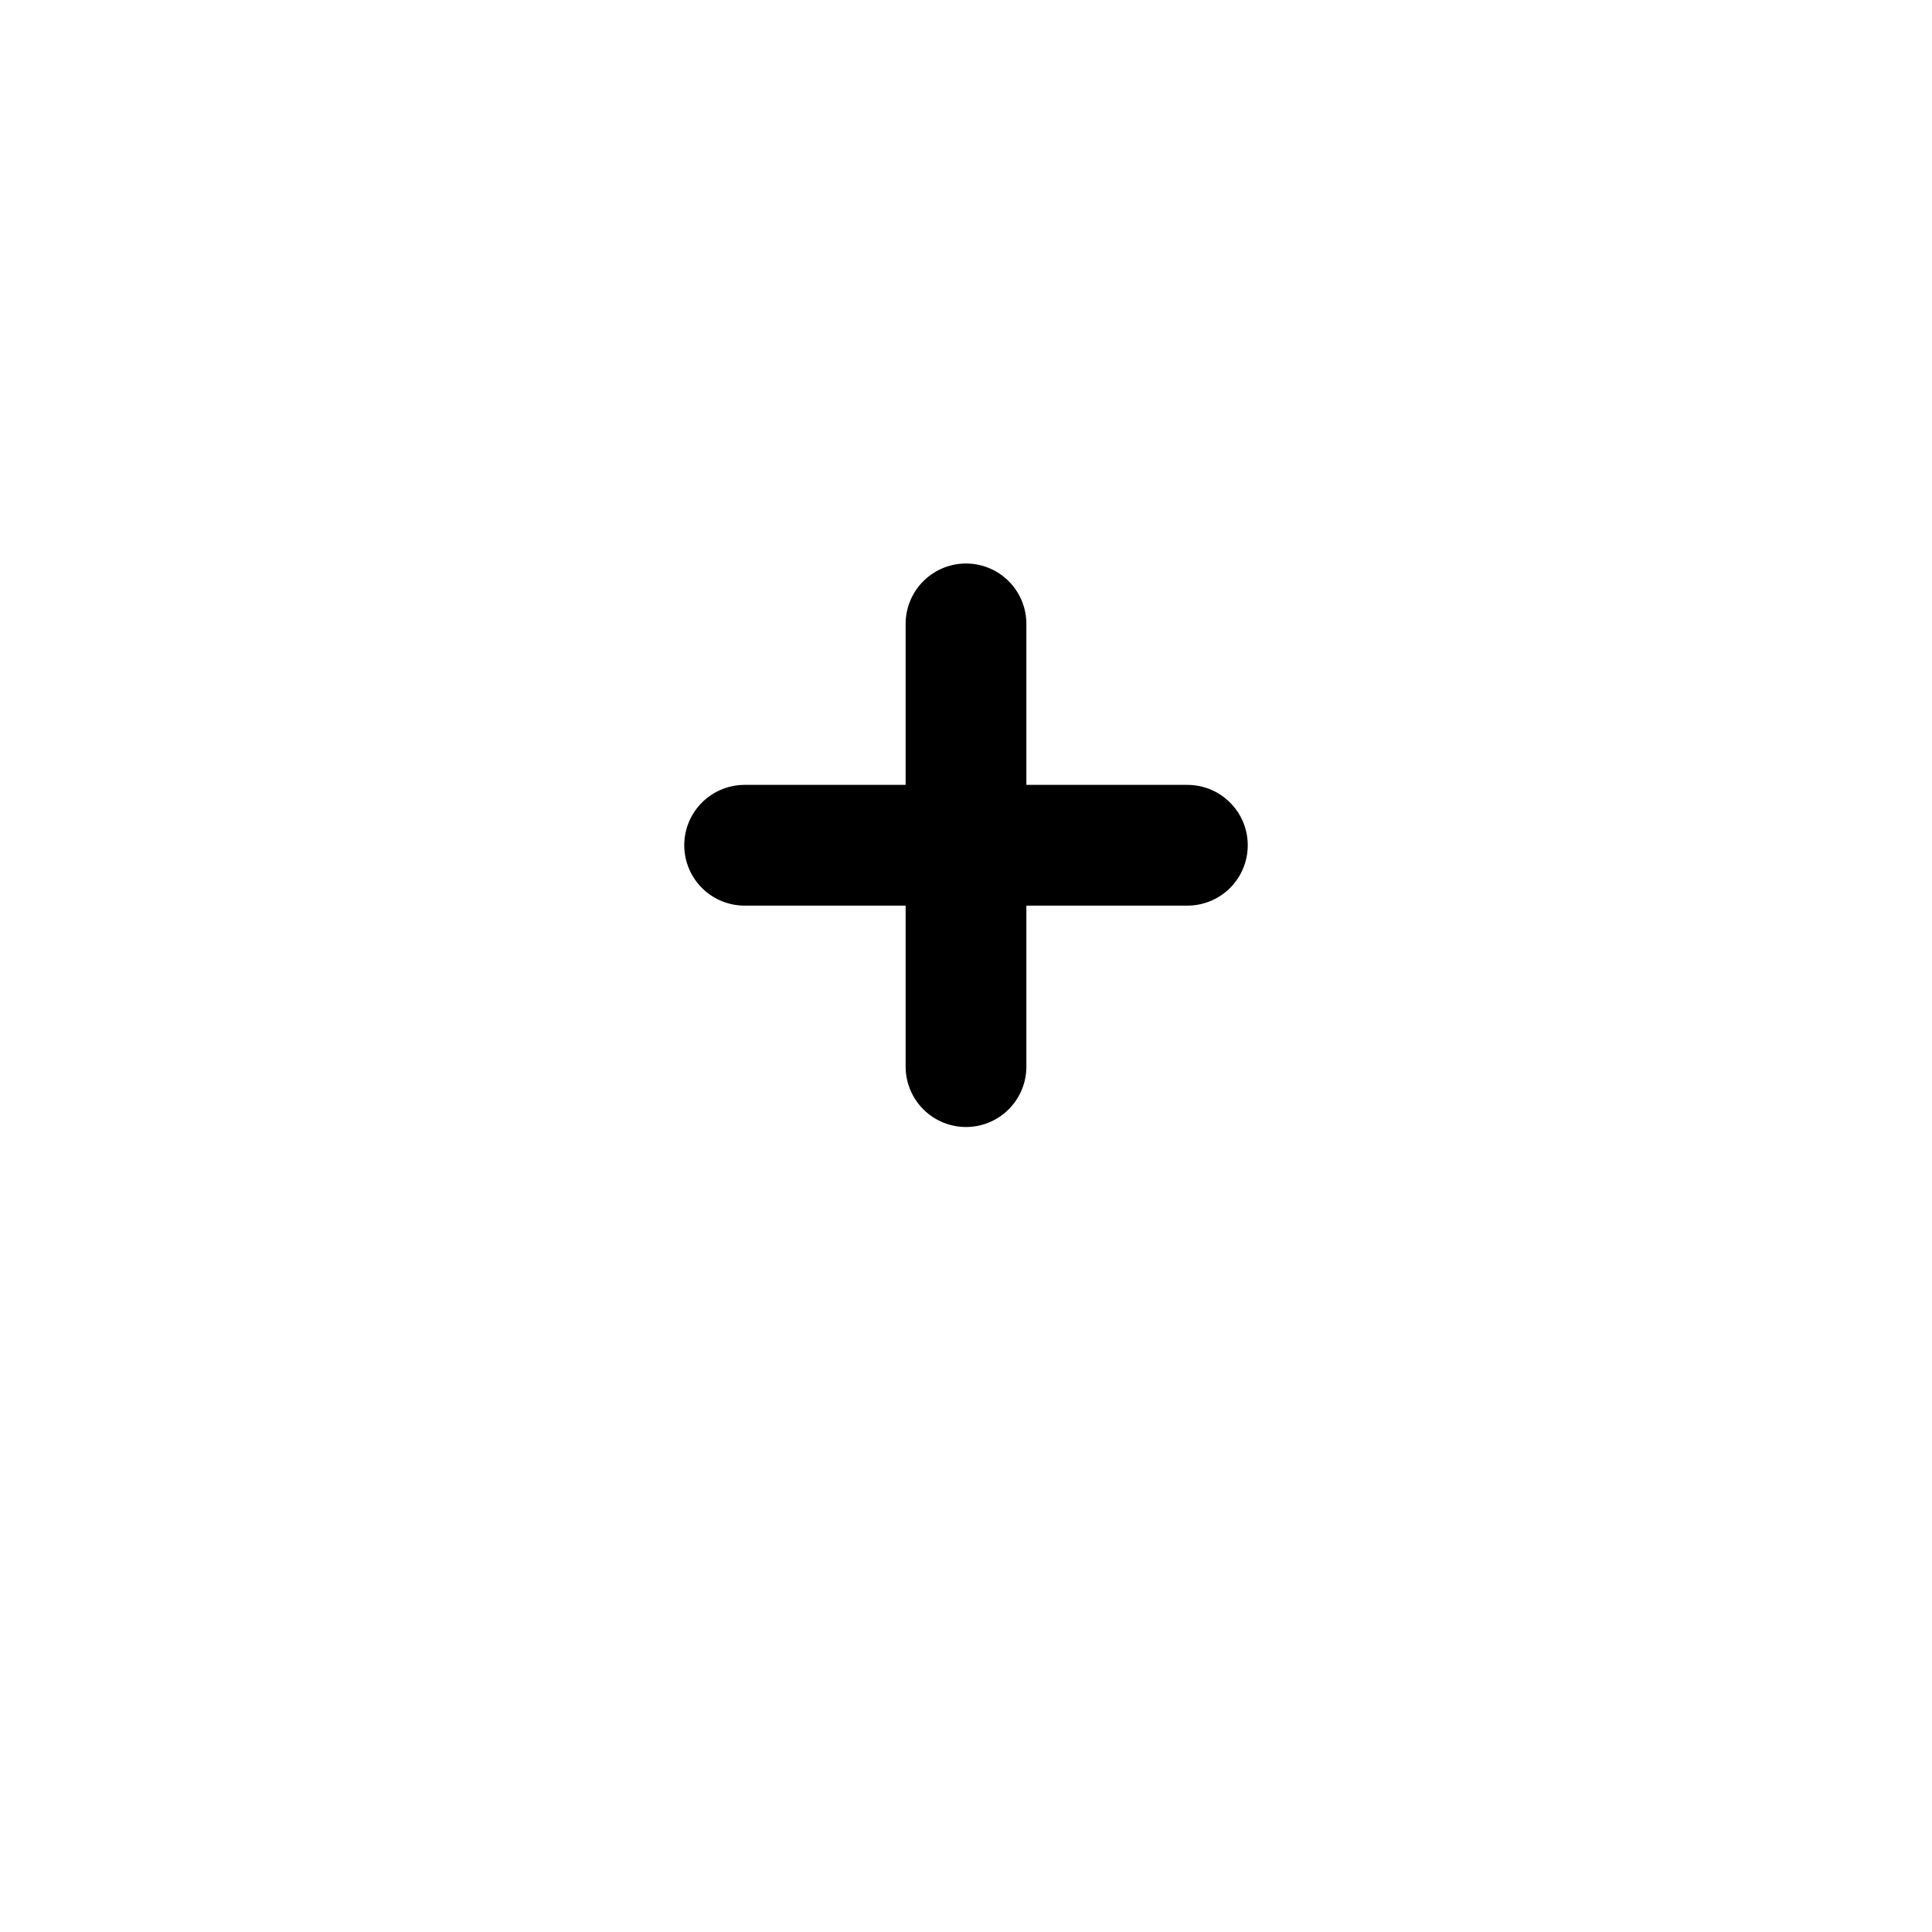
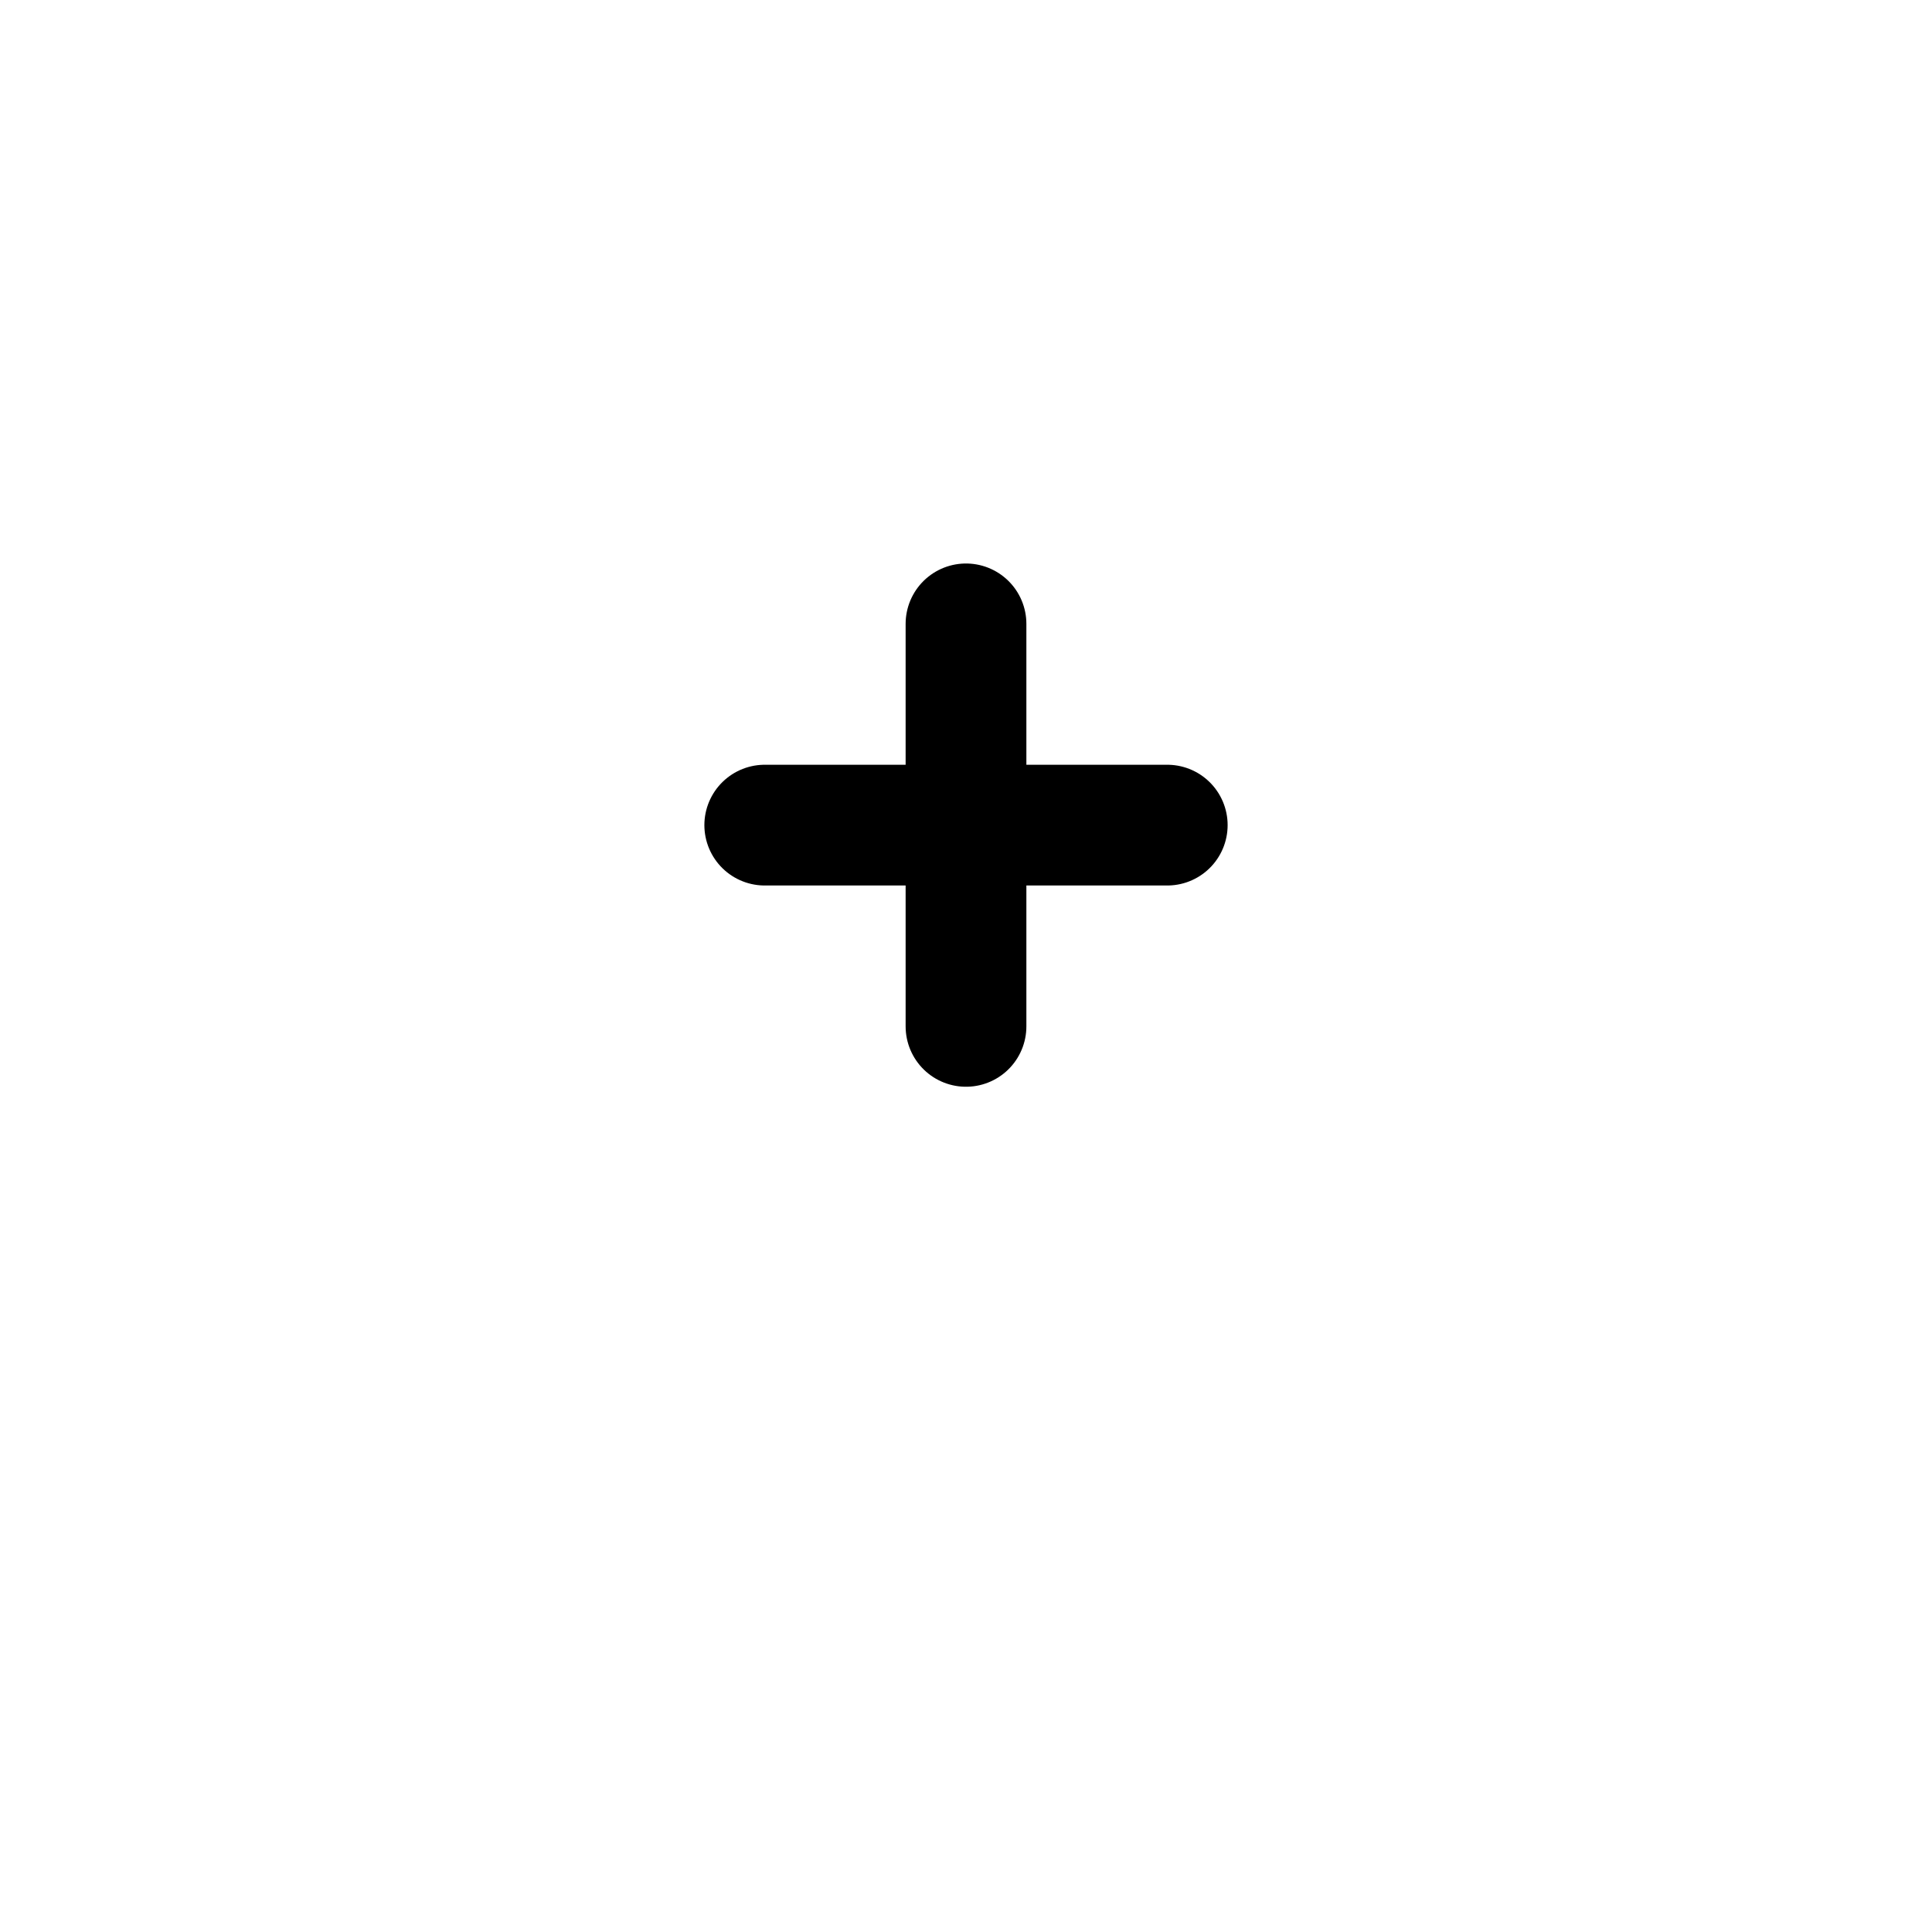
<svg xmlns="http://www.w3.org/2000/svg" width="24" height="24" viewBox="0 0 24 24">
  <g fill="none" stroke="black" stroke-width="1.5" stroke-linecap="round" stroke-linejoin="round">
-     <path d="M12 7.75V13.25M9.25 10.5H14.75" />
+     <path d="M12 7.75V12.75M9.5 10.25H14.5" />
  </g>
</svg>
